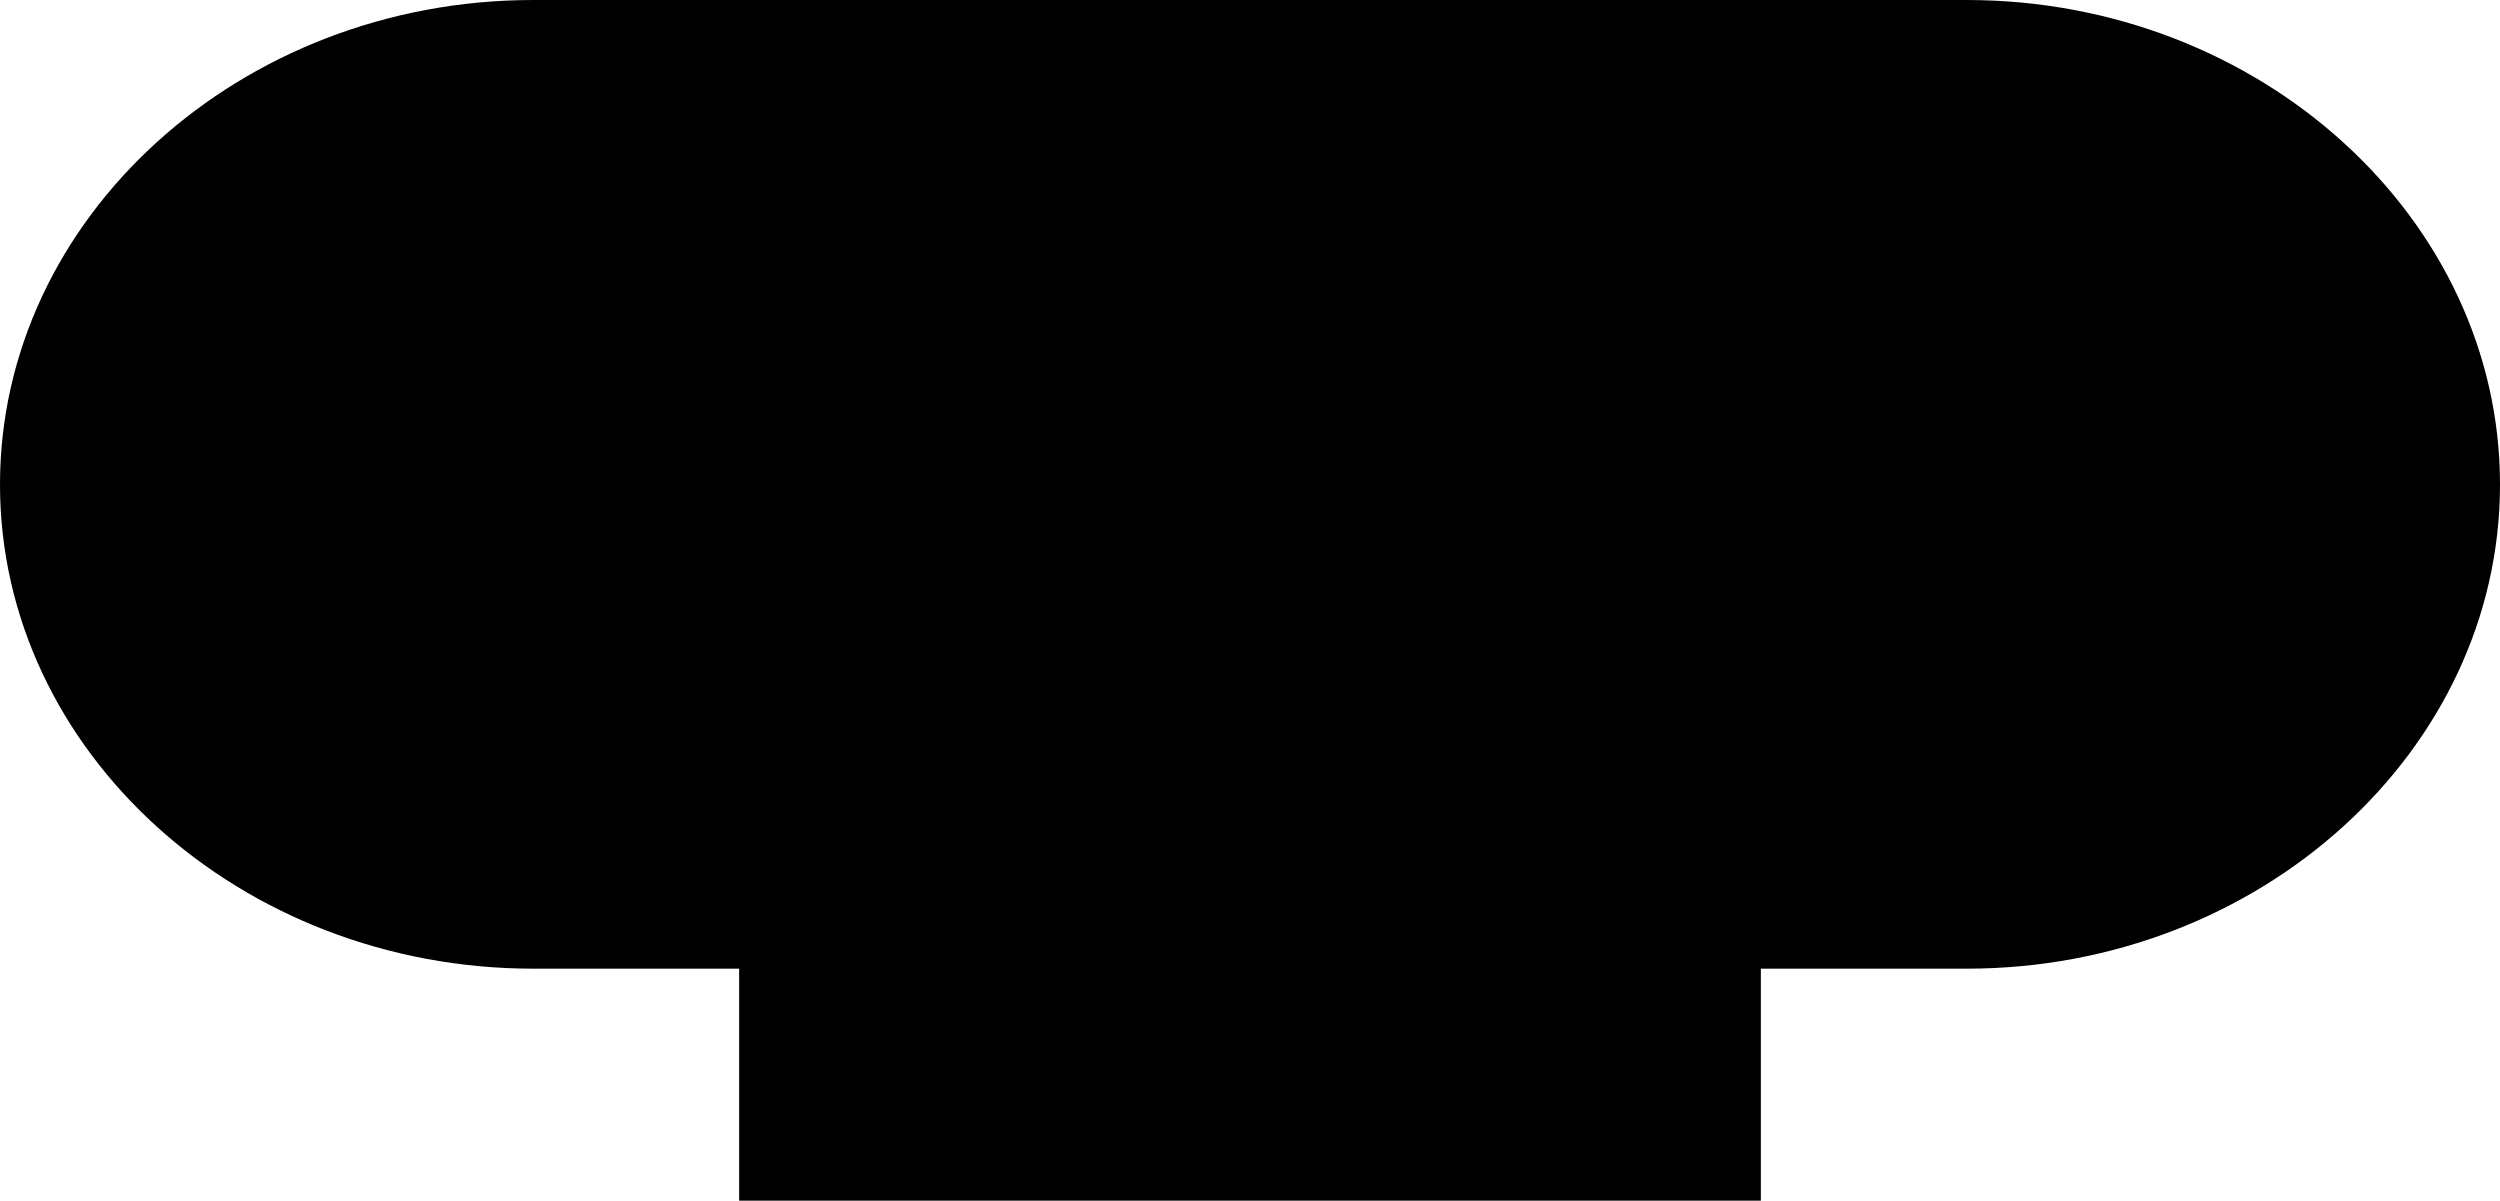
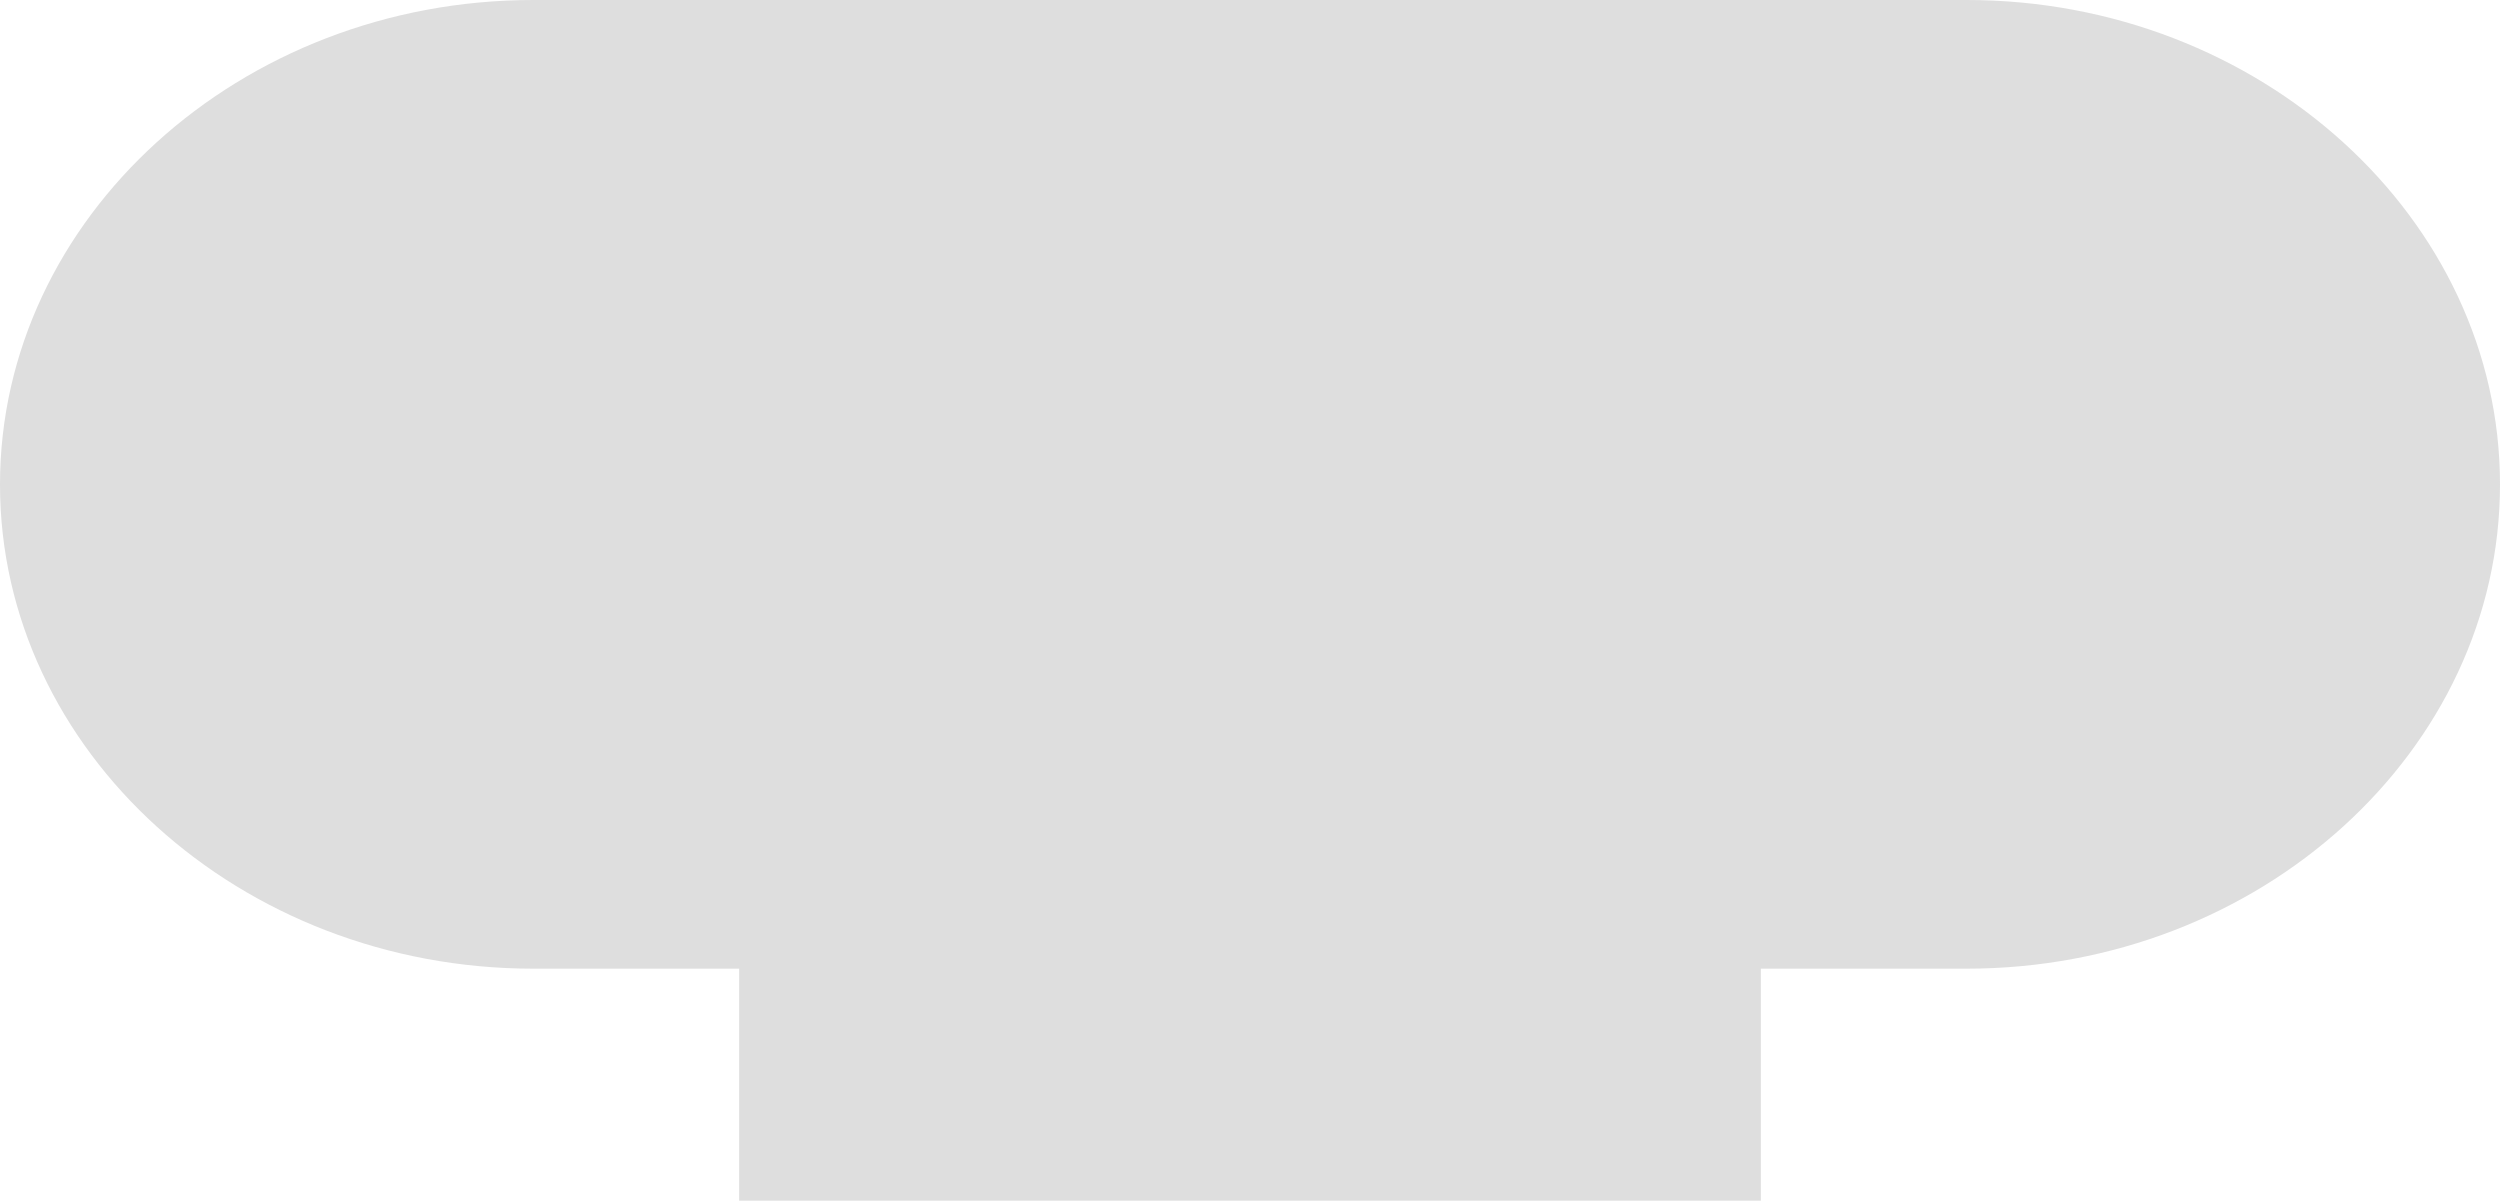
- <svg xmlns="http://www.w3.org/2000/svg" viewBox="0 0 71.67 34.42">
+ <svg xmlns="http://www.w3.org/2000/svg" viewBox="0 0 71.67 34.42" fill="#DEDEDE">
  <g data-name="Слой 2">
    <path d="M56.38 0H15.29C6.88 0 0 6.25 0 13.89s6.88 13.88 15.29 13.88h5.9v6.65h29.29v-6.65h5.9c8.41 0 15.29-6.25 15.29-13.88S64.79 0 56.38 0z" data-name="Layer 1" />
  </g>
</svg>
